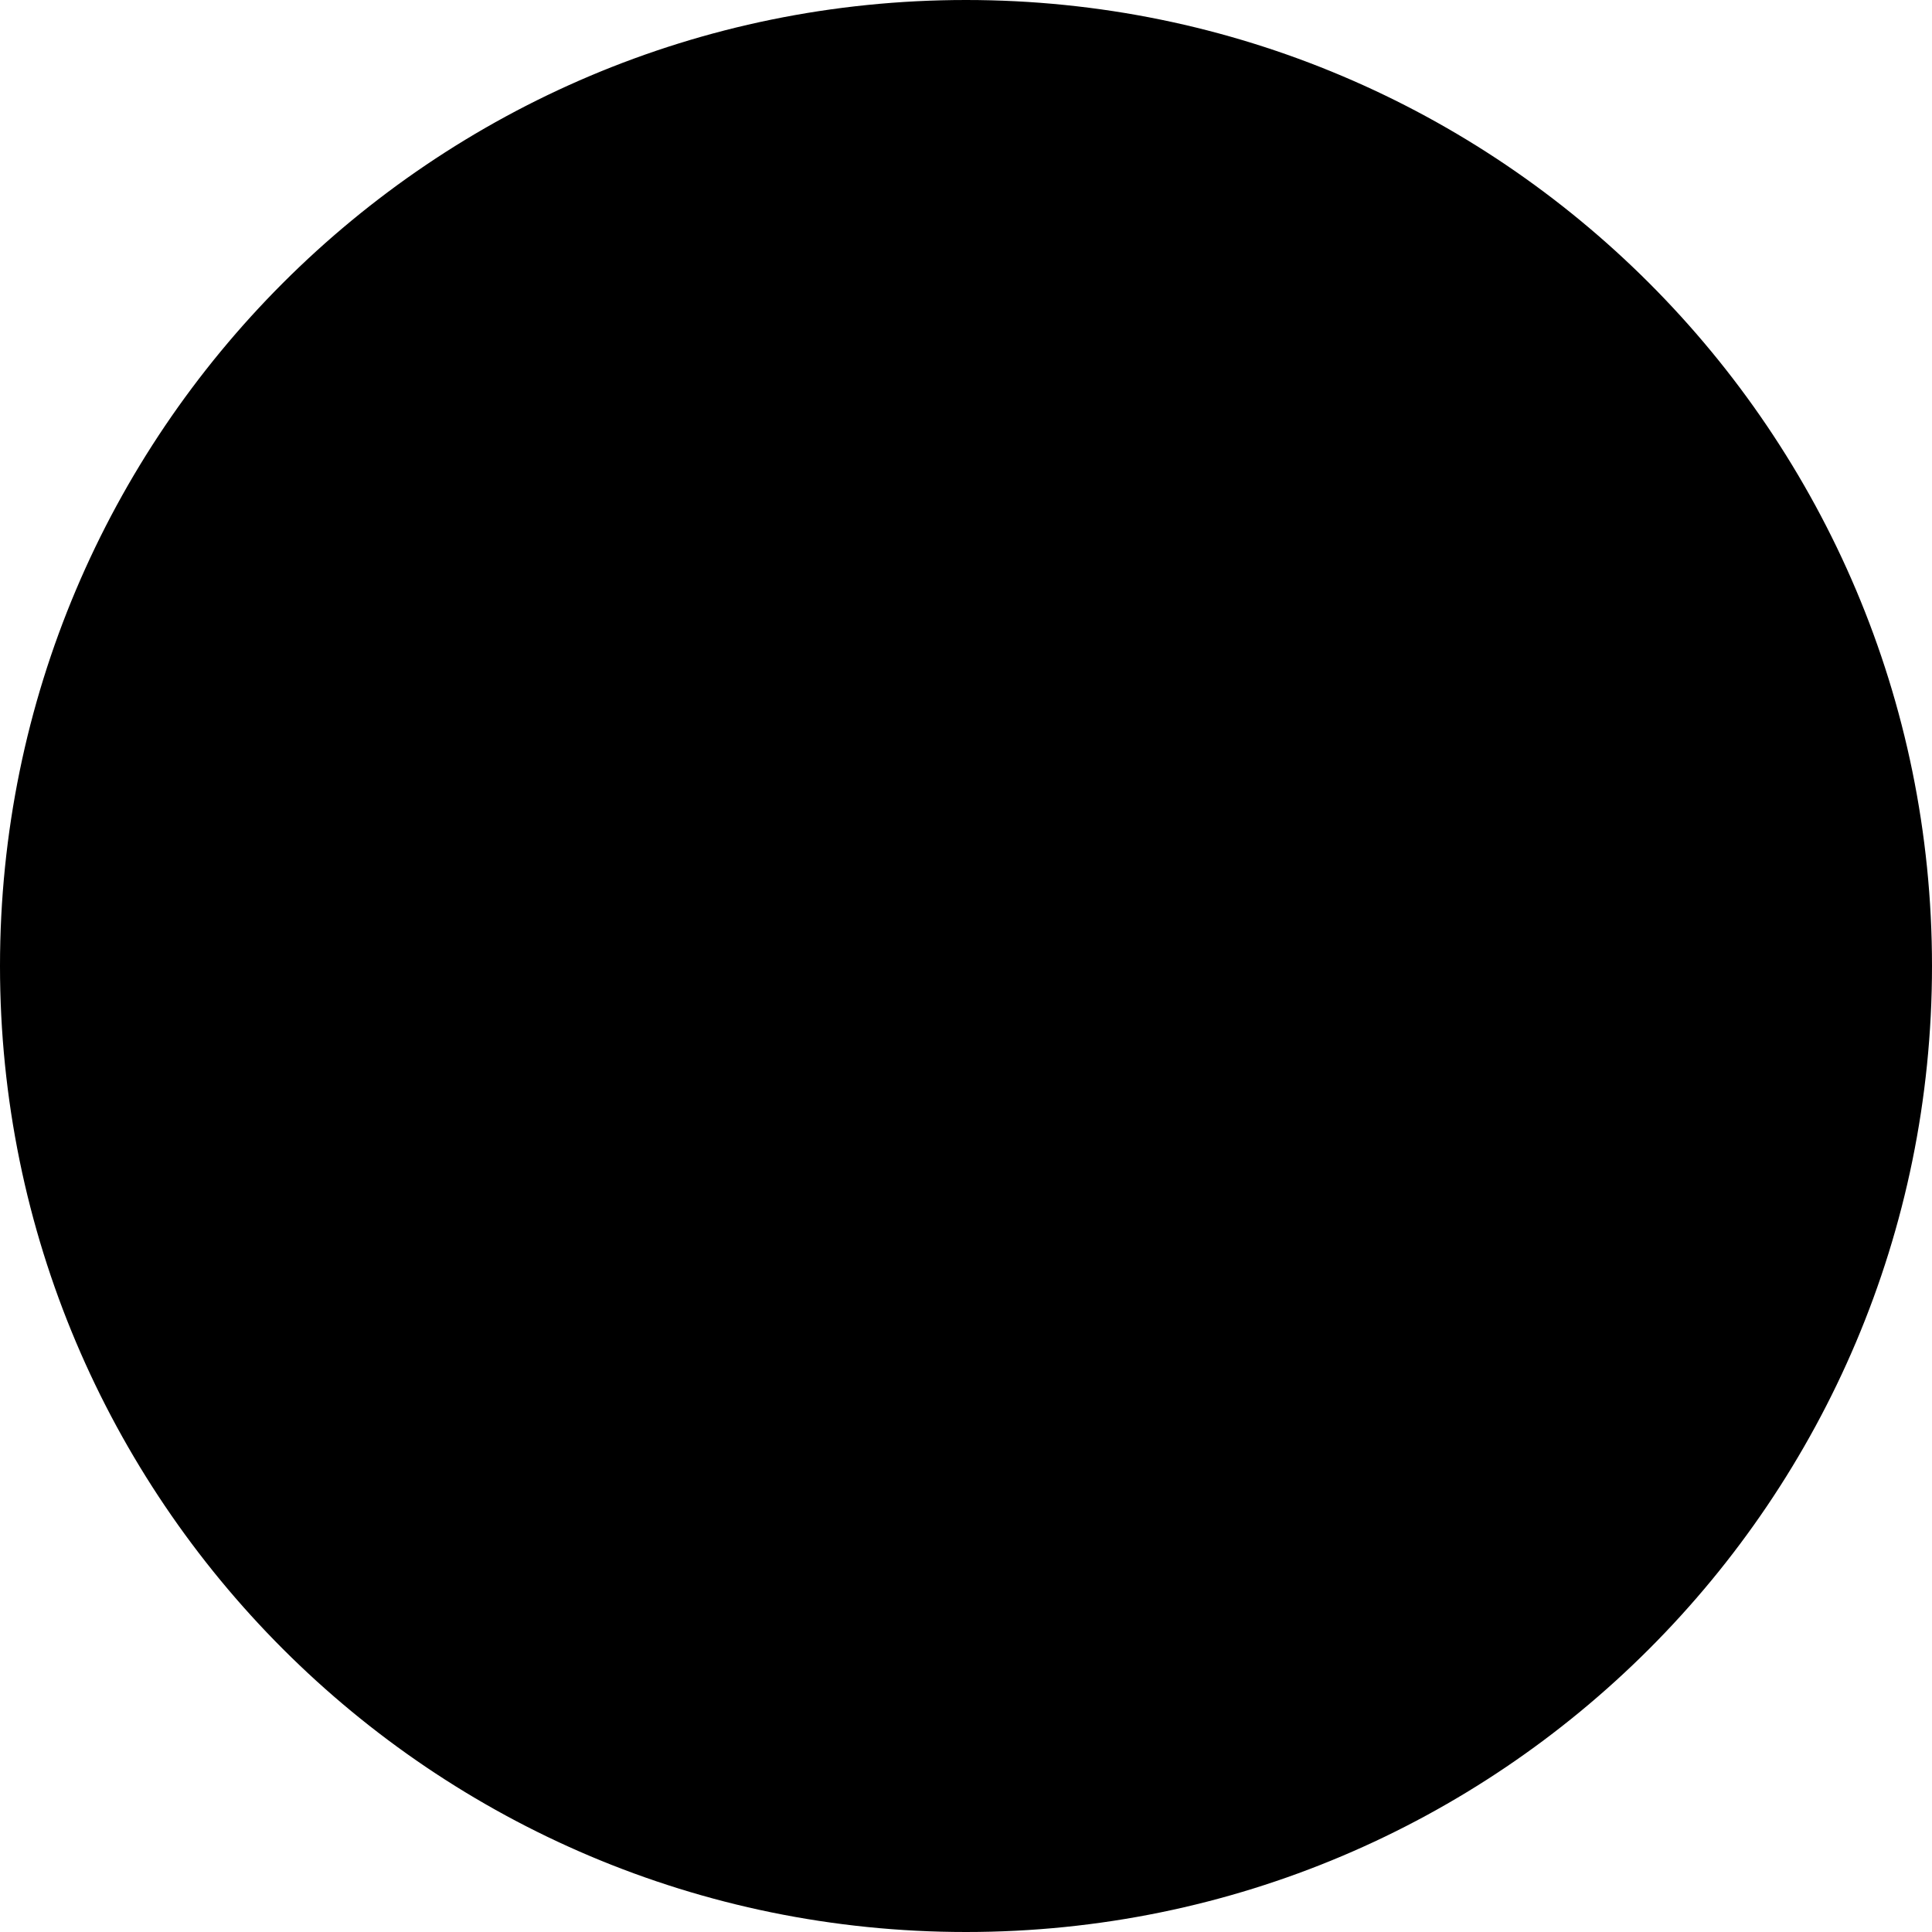
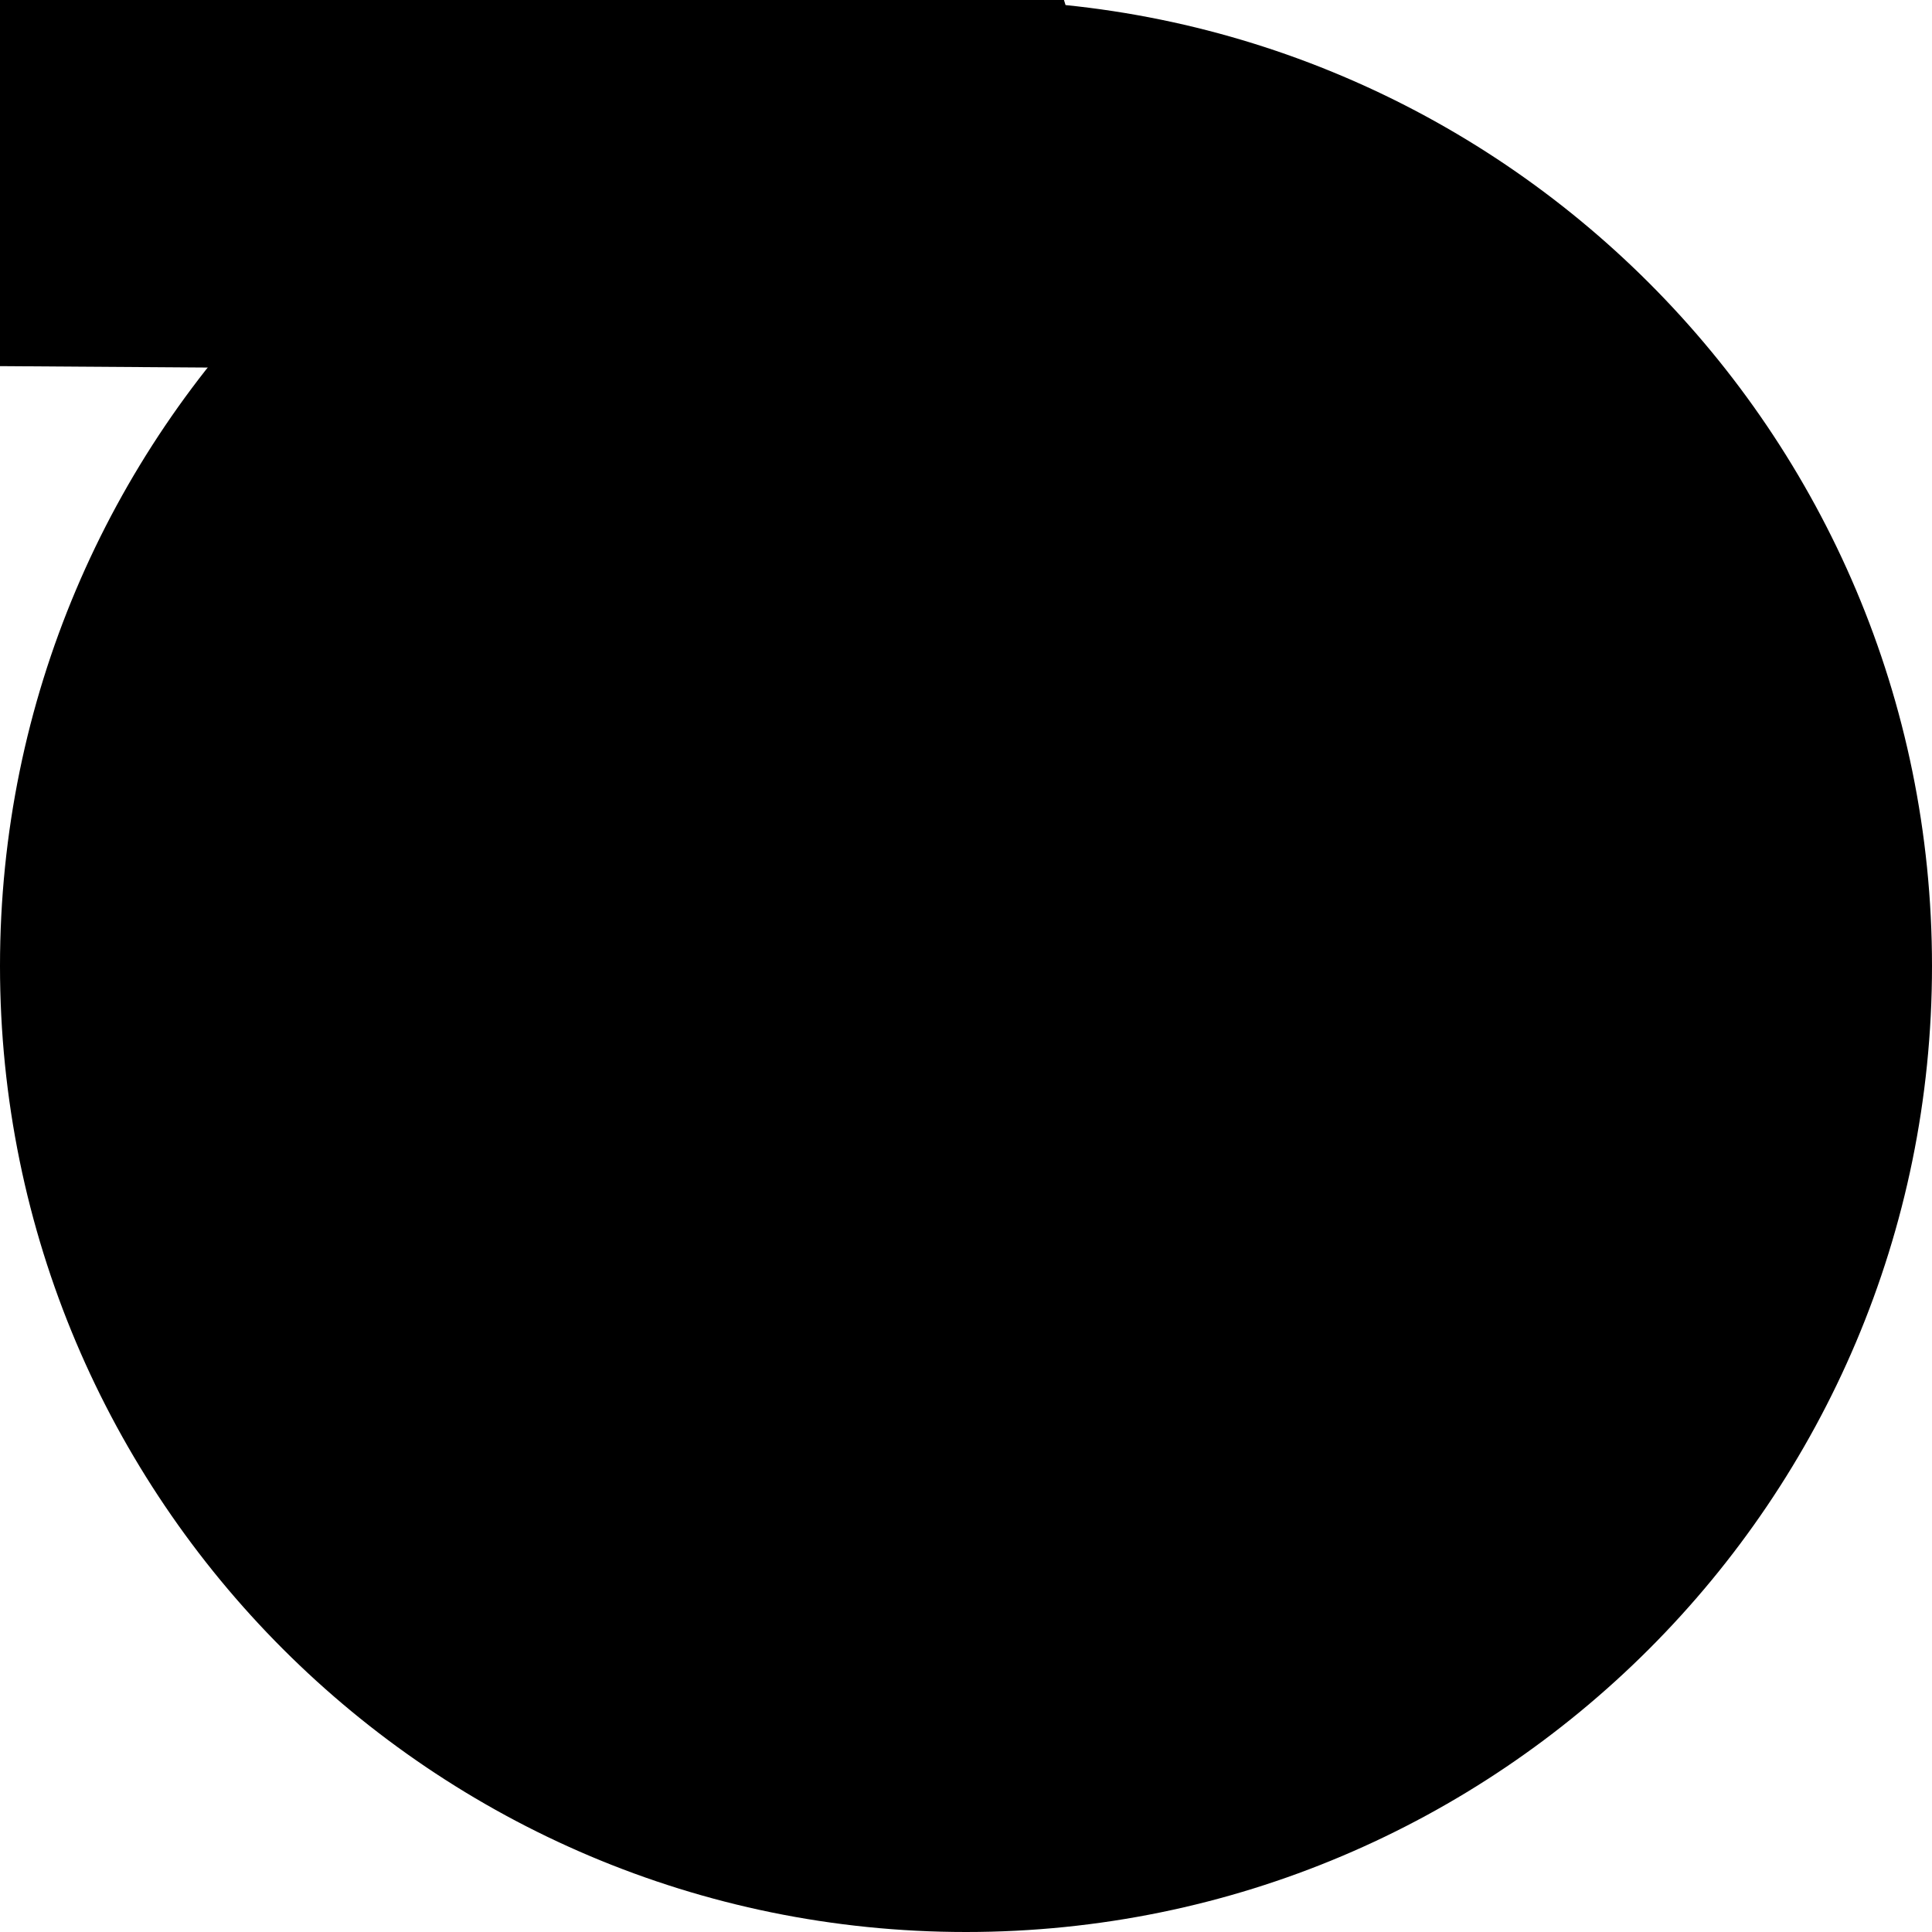
<svg xmlns="http://www.w3.org/2000/svg" xmlns:ns1="http://kiegroup.org/2017/stunner" id="event" version="1.1" x="0px" y="0px" width="56px" height="56px" viewBox="0 0 448 448" style="enable-background:new 0 0 448 448; width: 56px; height: 56px;" xml:space="preserve">
  <path class="event_background" d="M444,224c0,39.9-9.8,76.8-29.6,110.5c-19.7,33.7-46.4,60.4-80,80S263.9,444,224,444     s-76.8-9.8-110.5-29.6c-33.7-19.7-60.4-46.4-80-80S4,263.9,4,224s9.8-76.8,29.6-110.5s46.5-60.4,80-80S184.1,4,224,4     s76.8,9.8,110.5,29.6s60.4,46.5,80,80S444,184.1,444,224z" />
  <path class="event_border" ns1:shape-state="fill" d="M224,0C100.3,0,0,100.3,0,224s100.3,224,224,224s224-100.3,224-224S347.7,0,224,0z M224,432  c-114.9,0-208-93.1-208-208S109.1,16,224,16s208,93.1,208,208S338.9,432,224,432z" />
+   <g transform="translate(-62,-110) scale(2,2)">
+     <path class="event_icon" d="m93.348,0c-11.456,0.056 -23.832,5.421 -34.364,19.101c-23.928,-2.54 -31.263,12.026 -34.025,23.562c-38.699,5.229 -27.989,57.244 2.18,54.76c0,0 92.118,0.636 102.005,0.688c27.628,1.945 42.757,-51.754 1.106,-66.493c-0.144,-16.044 -17.158,-31.715 -36.902,-31.618z" />
+   </g>
</svg>
